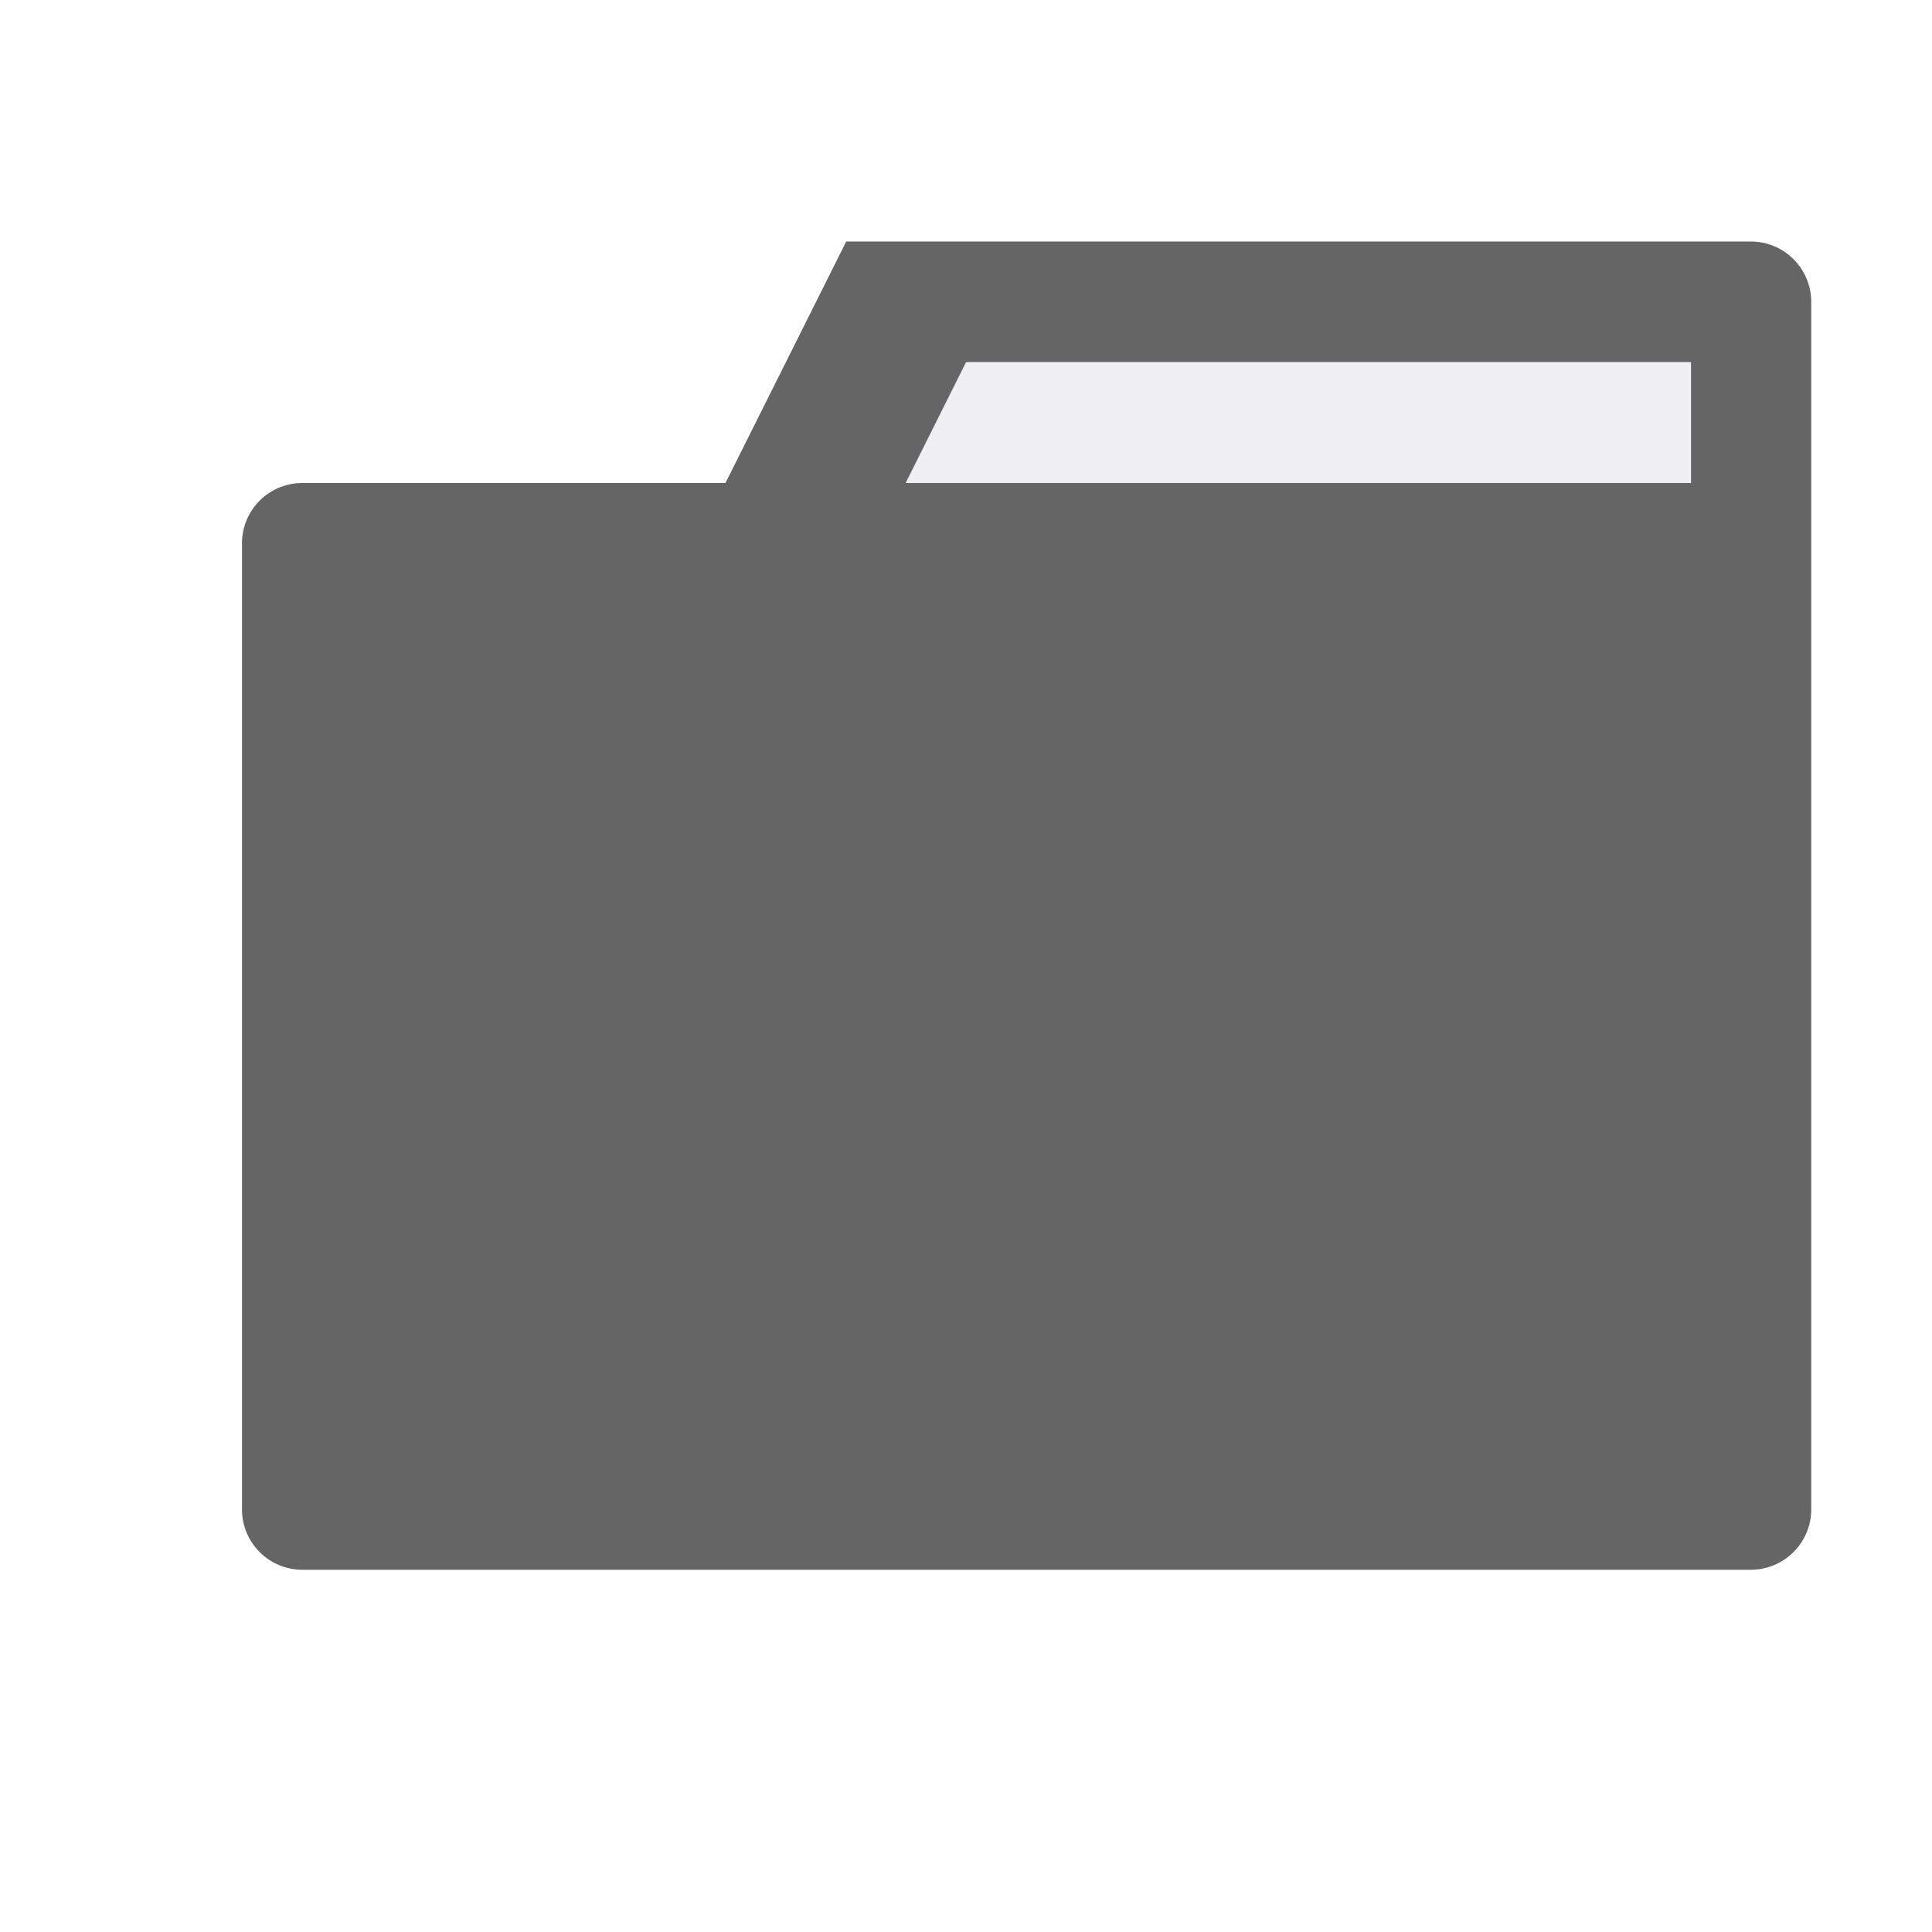
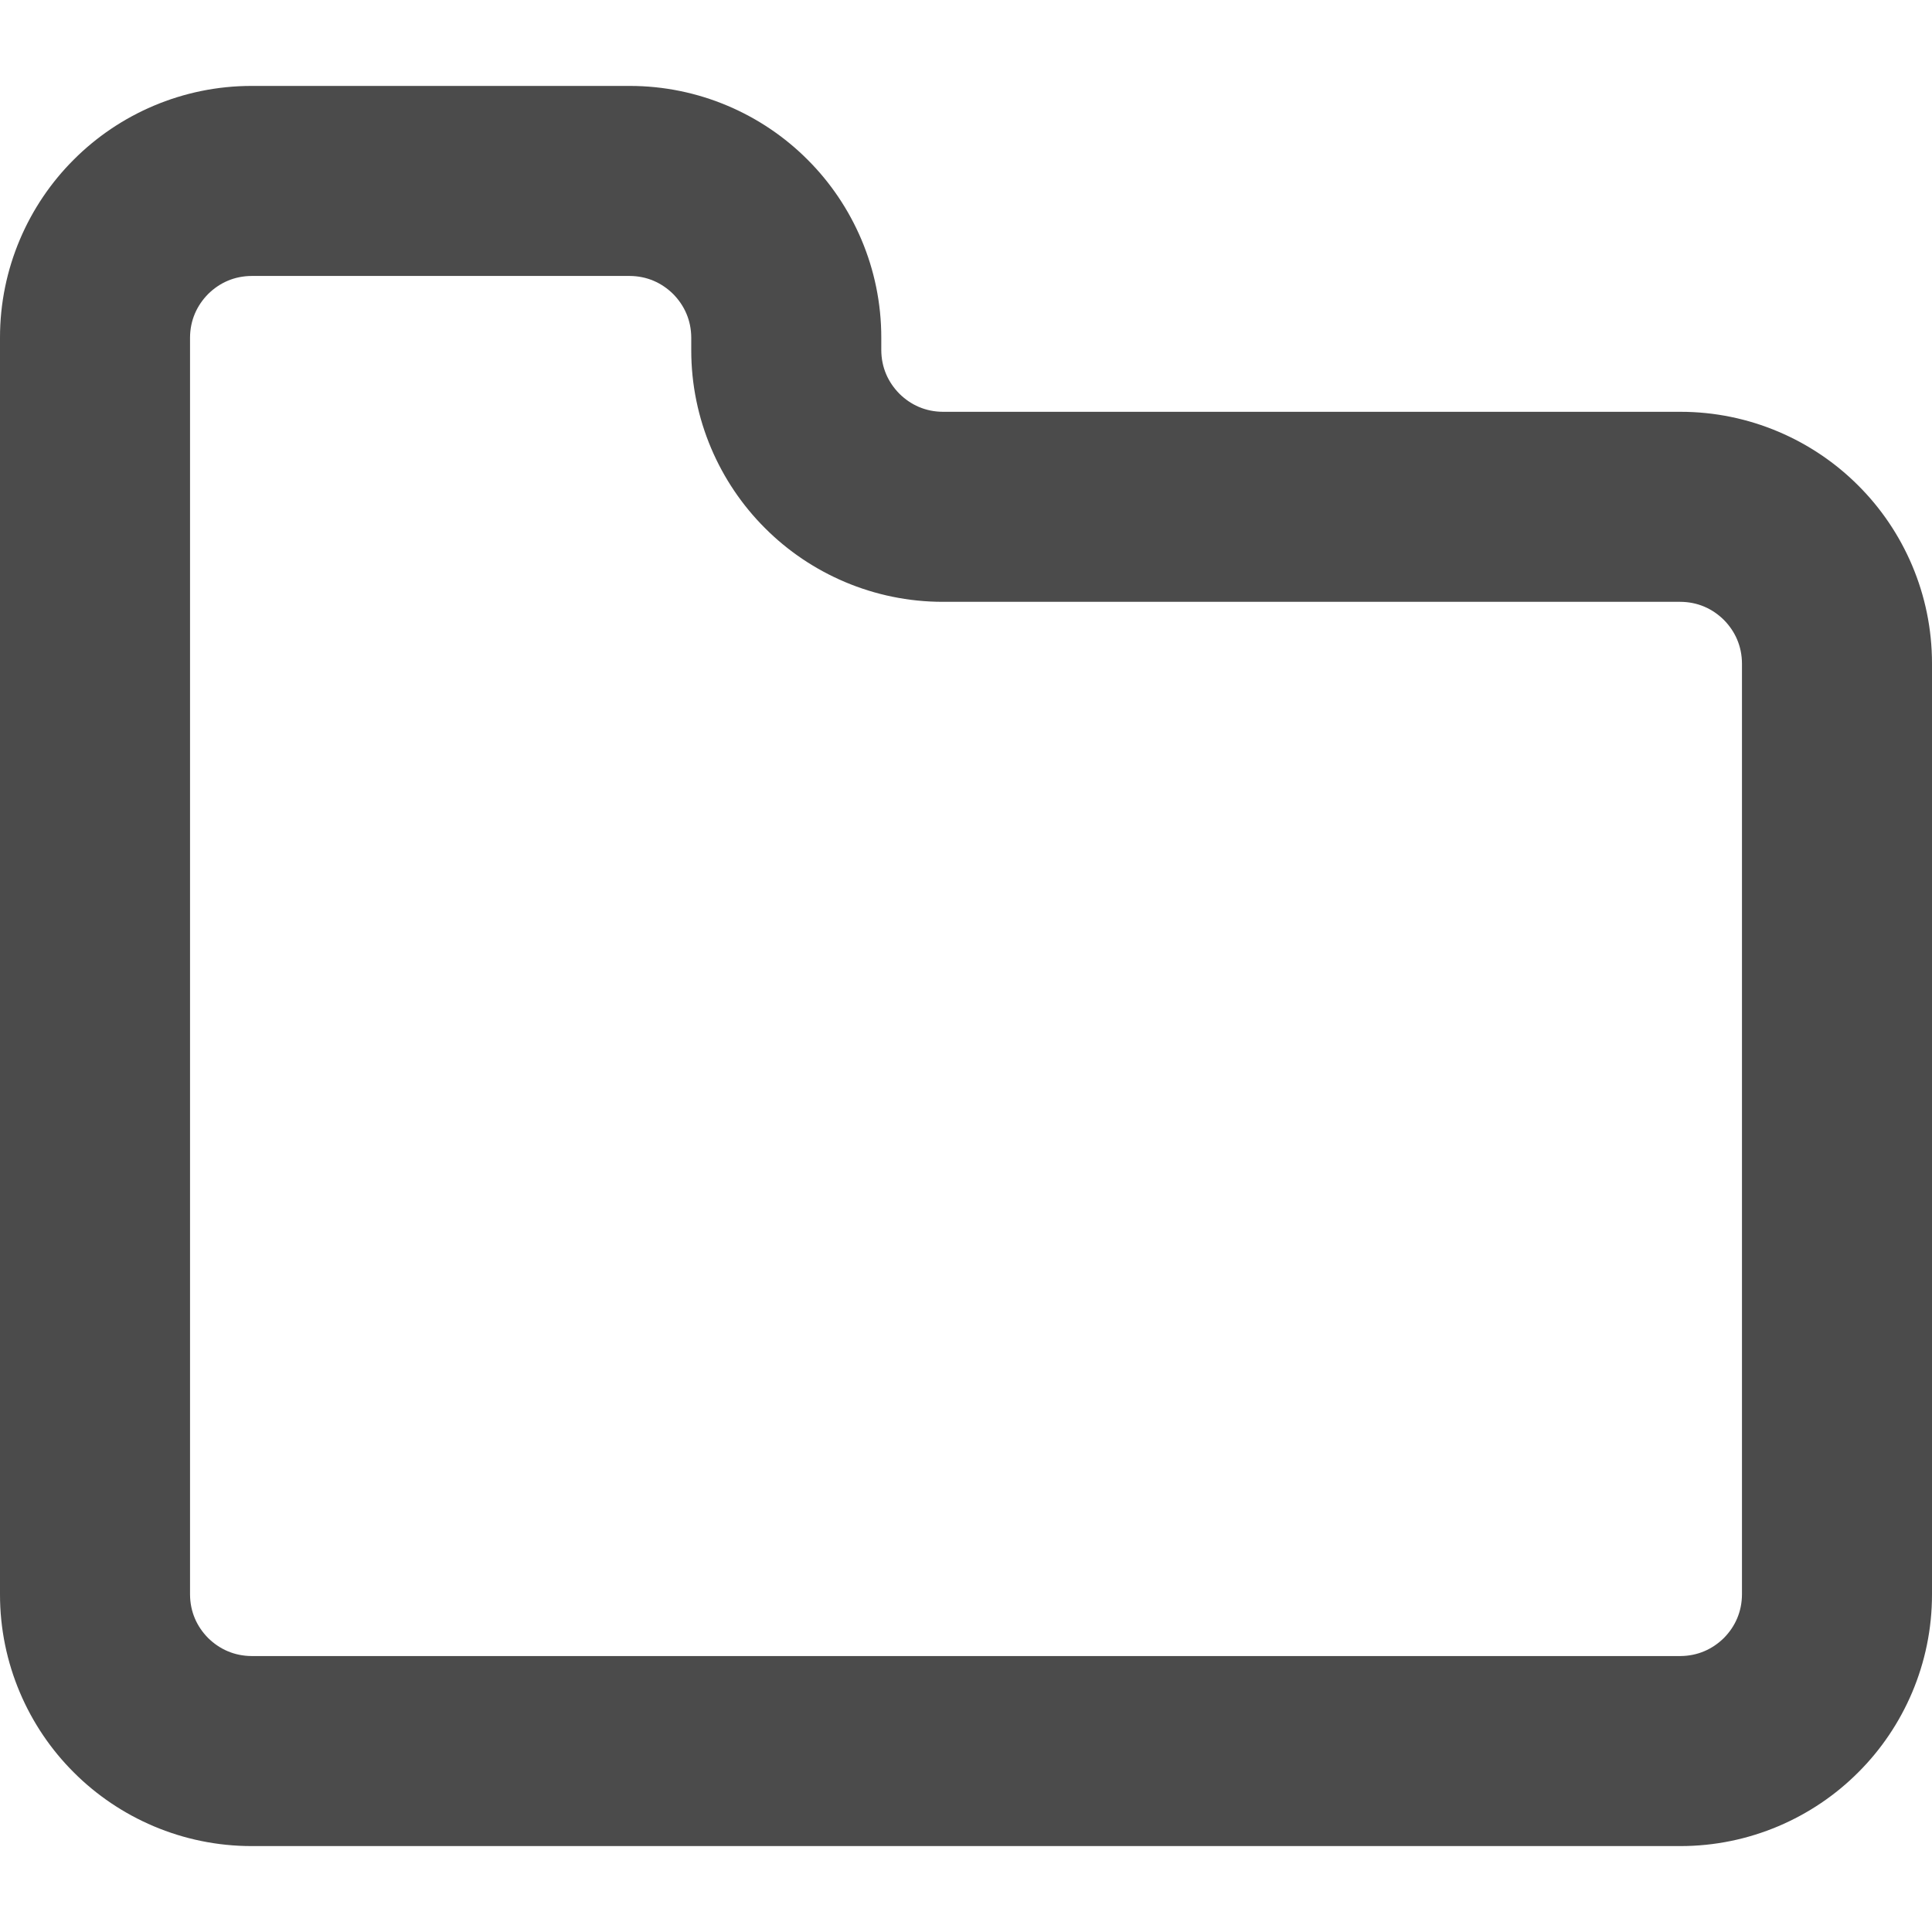
- <svg xmlns="http://www.w3.org/2000/svg" width="16" height="16">
-   <style type="text/css">.icon-canvas-transparent{opacity:0;fill:#F6F6F6;} .icon-vs-out{opacity:0;fill:#F6F6F6;} .icon-vs-fg{fill:#F0EFF1;} .icon-folder{fill:#656565;}</style>
-   <path class="icon-canvas-transparent" d="M16 16h-16v-16h16v16z" id="canvas" />
-   <path class="icon-vs-out" d="M16 2.5v10c0 .827-.673 1.5-1.5 1.5h-11.996c-.827 0-1.5-.673-1.5-1.5v-8c0-.827.673-1.5 1.5-1.5h2.886l1-2h8.11c.827 0 1.5.673 1.5 1.5z" id="outline" />
-   <path class="icon-folder" d="M14.5 2h-7.492l-1 2h-3.504c-.277 0-.5.224-.5.5v8c0 .276.223.5.5.5h11.996c.275 0 .5-.224.5-.5v-10c0-.276-.225-.5-.5-.5zm-.496 2h-6.496l.5-1h5.996v1z" id="iconBg" />
-   <path class="icon-vs-fg" d="M14 3v1h-6.5l.5-1h6z" id="iconFg" />
+ <svg xmlns="http://www.w3.org/2000/svg" version="1.1" id="_x32_" x="0px" y="0px" viewBox="0 0 512 512" style="width: 256px; height: 256px; opacity: 1;" xml:space="preserve">
+   <style type="text/css">
+ 	.st0{fill:#4B4B4B;}
+ </style>
+   <g>
+     <path class="st0" d="M492.459,128.673c-12-12.033-28.836-19.558-47.18-19.542H249.91c-4.598-0.016-8.533-1.795-11.565-4.795   c-3-3.041-4.779-6.967-4.795-11.566v-3.278c0.016-18.345-7.508-35.188-19.541-47.18c-11.992-12.033-28.836-19.558-47.18-19.541   H66.721c-18.344-0.017-35.189,7.508-47.18,19.541C7.508,54.303-0.017,71.147,0,89.492v44.819v44.484v243.722   c-0.017,18.344,7.508,35.188,19.541,47.172c12,12.033,28.836,19.557,47.18,19.541h378.558c18.344,0.016,35.18-7.508,47.18-19.541   c12.033-11.984,19.558-28.828,19.541-47.172V175.853C512.017,157.508,504.492,140.664,492.459,128.673z M461.639,422.517   c-0.017,4.598-1.787,8.524-4.787,11.566c-3.041,2.991-6.976,4.77-11.574,4.787H66.721c-4.598-0.017-8.533-1.796-11.574-4.787   c-3-3.041-4.77-6.968-4.786-11.566V178.795v-44.484V89.492c0.017-4.599,1.795-8.524,4.795-11.574c3.041-3,6.968-4.771,11.566-4.787   h100.107c4.598,0.016,8.524,1.787,11.565,4.787c3,3.049,4.778,6.975,4.795,11.574v3.278c-0.017,18.345,7.508,35.18,19.541,47.18   c11.992,12.033,28.836,19.558,47.18,19.541h195.369c4.598,0.017,8.524,1.787,11.565,4.788c3,3.049,4.778,6.975,4.795,11.574   V422.517z" style="fill: rgb(75, 75, 75);" />
+   </g>
</svg>
